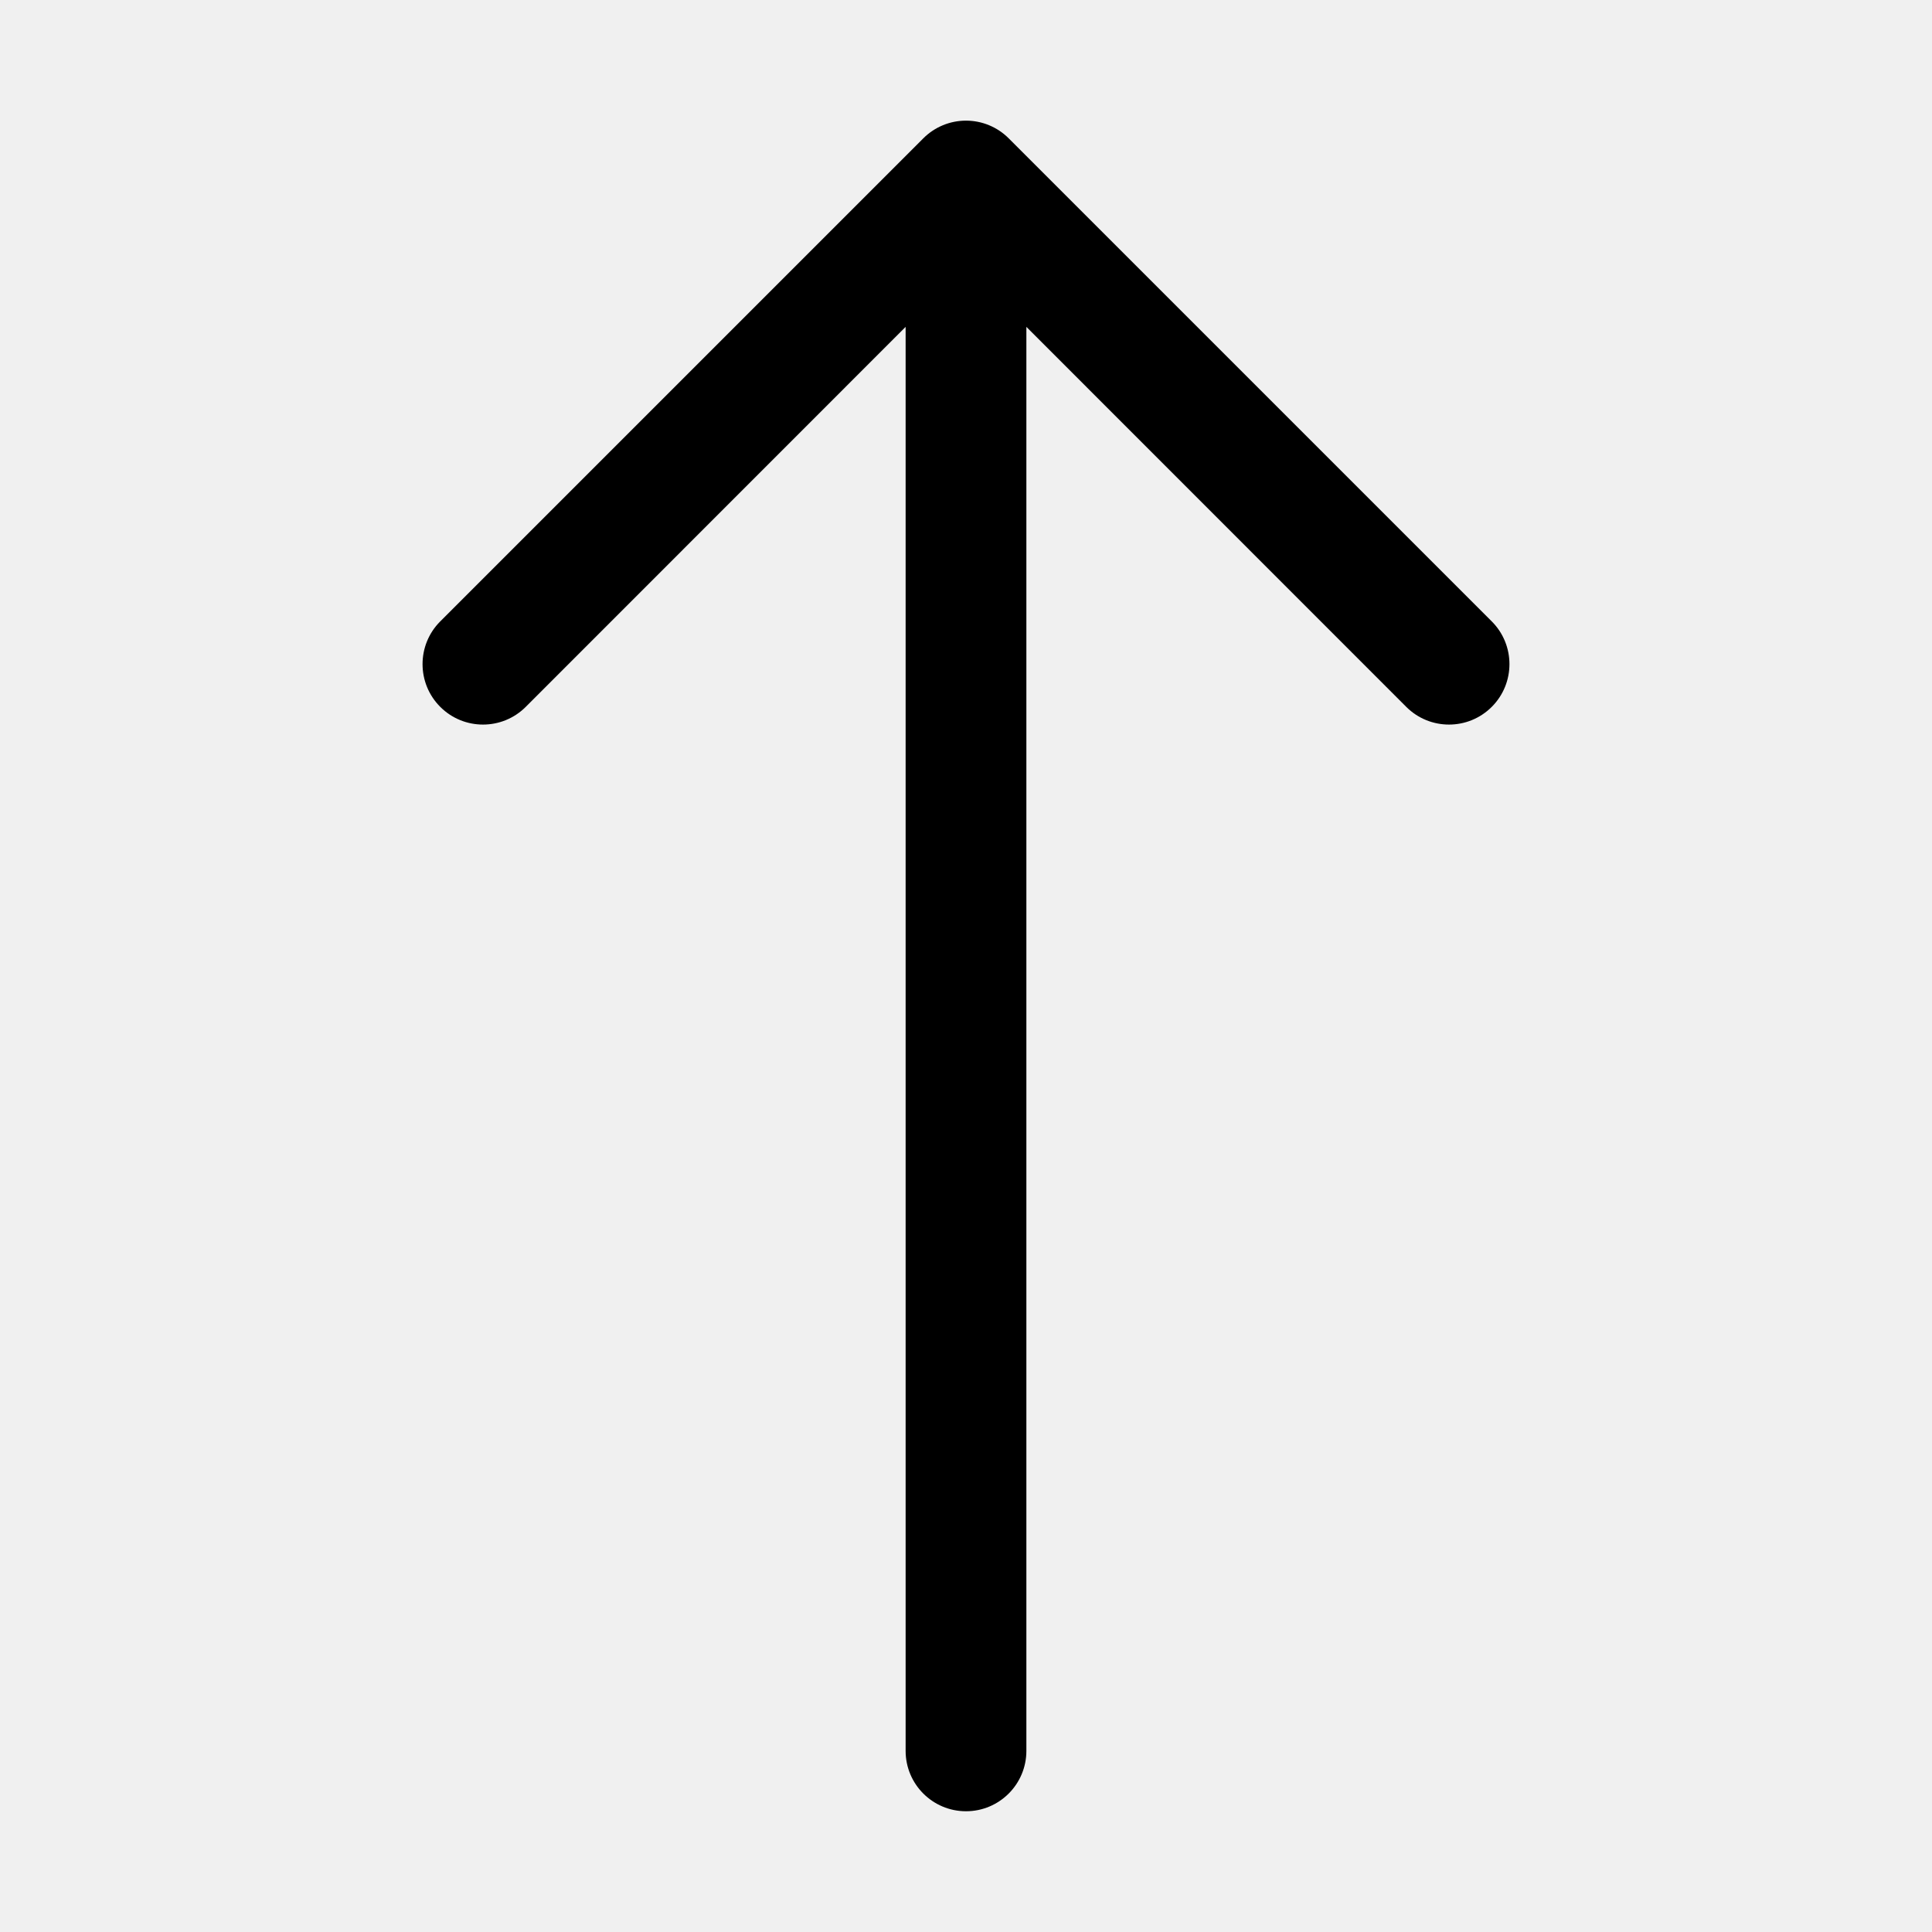
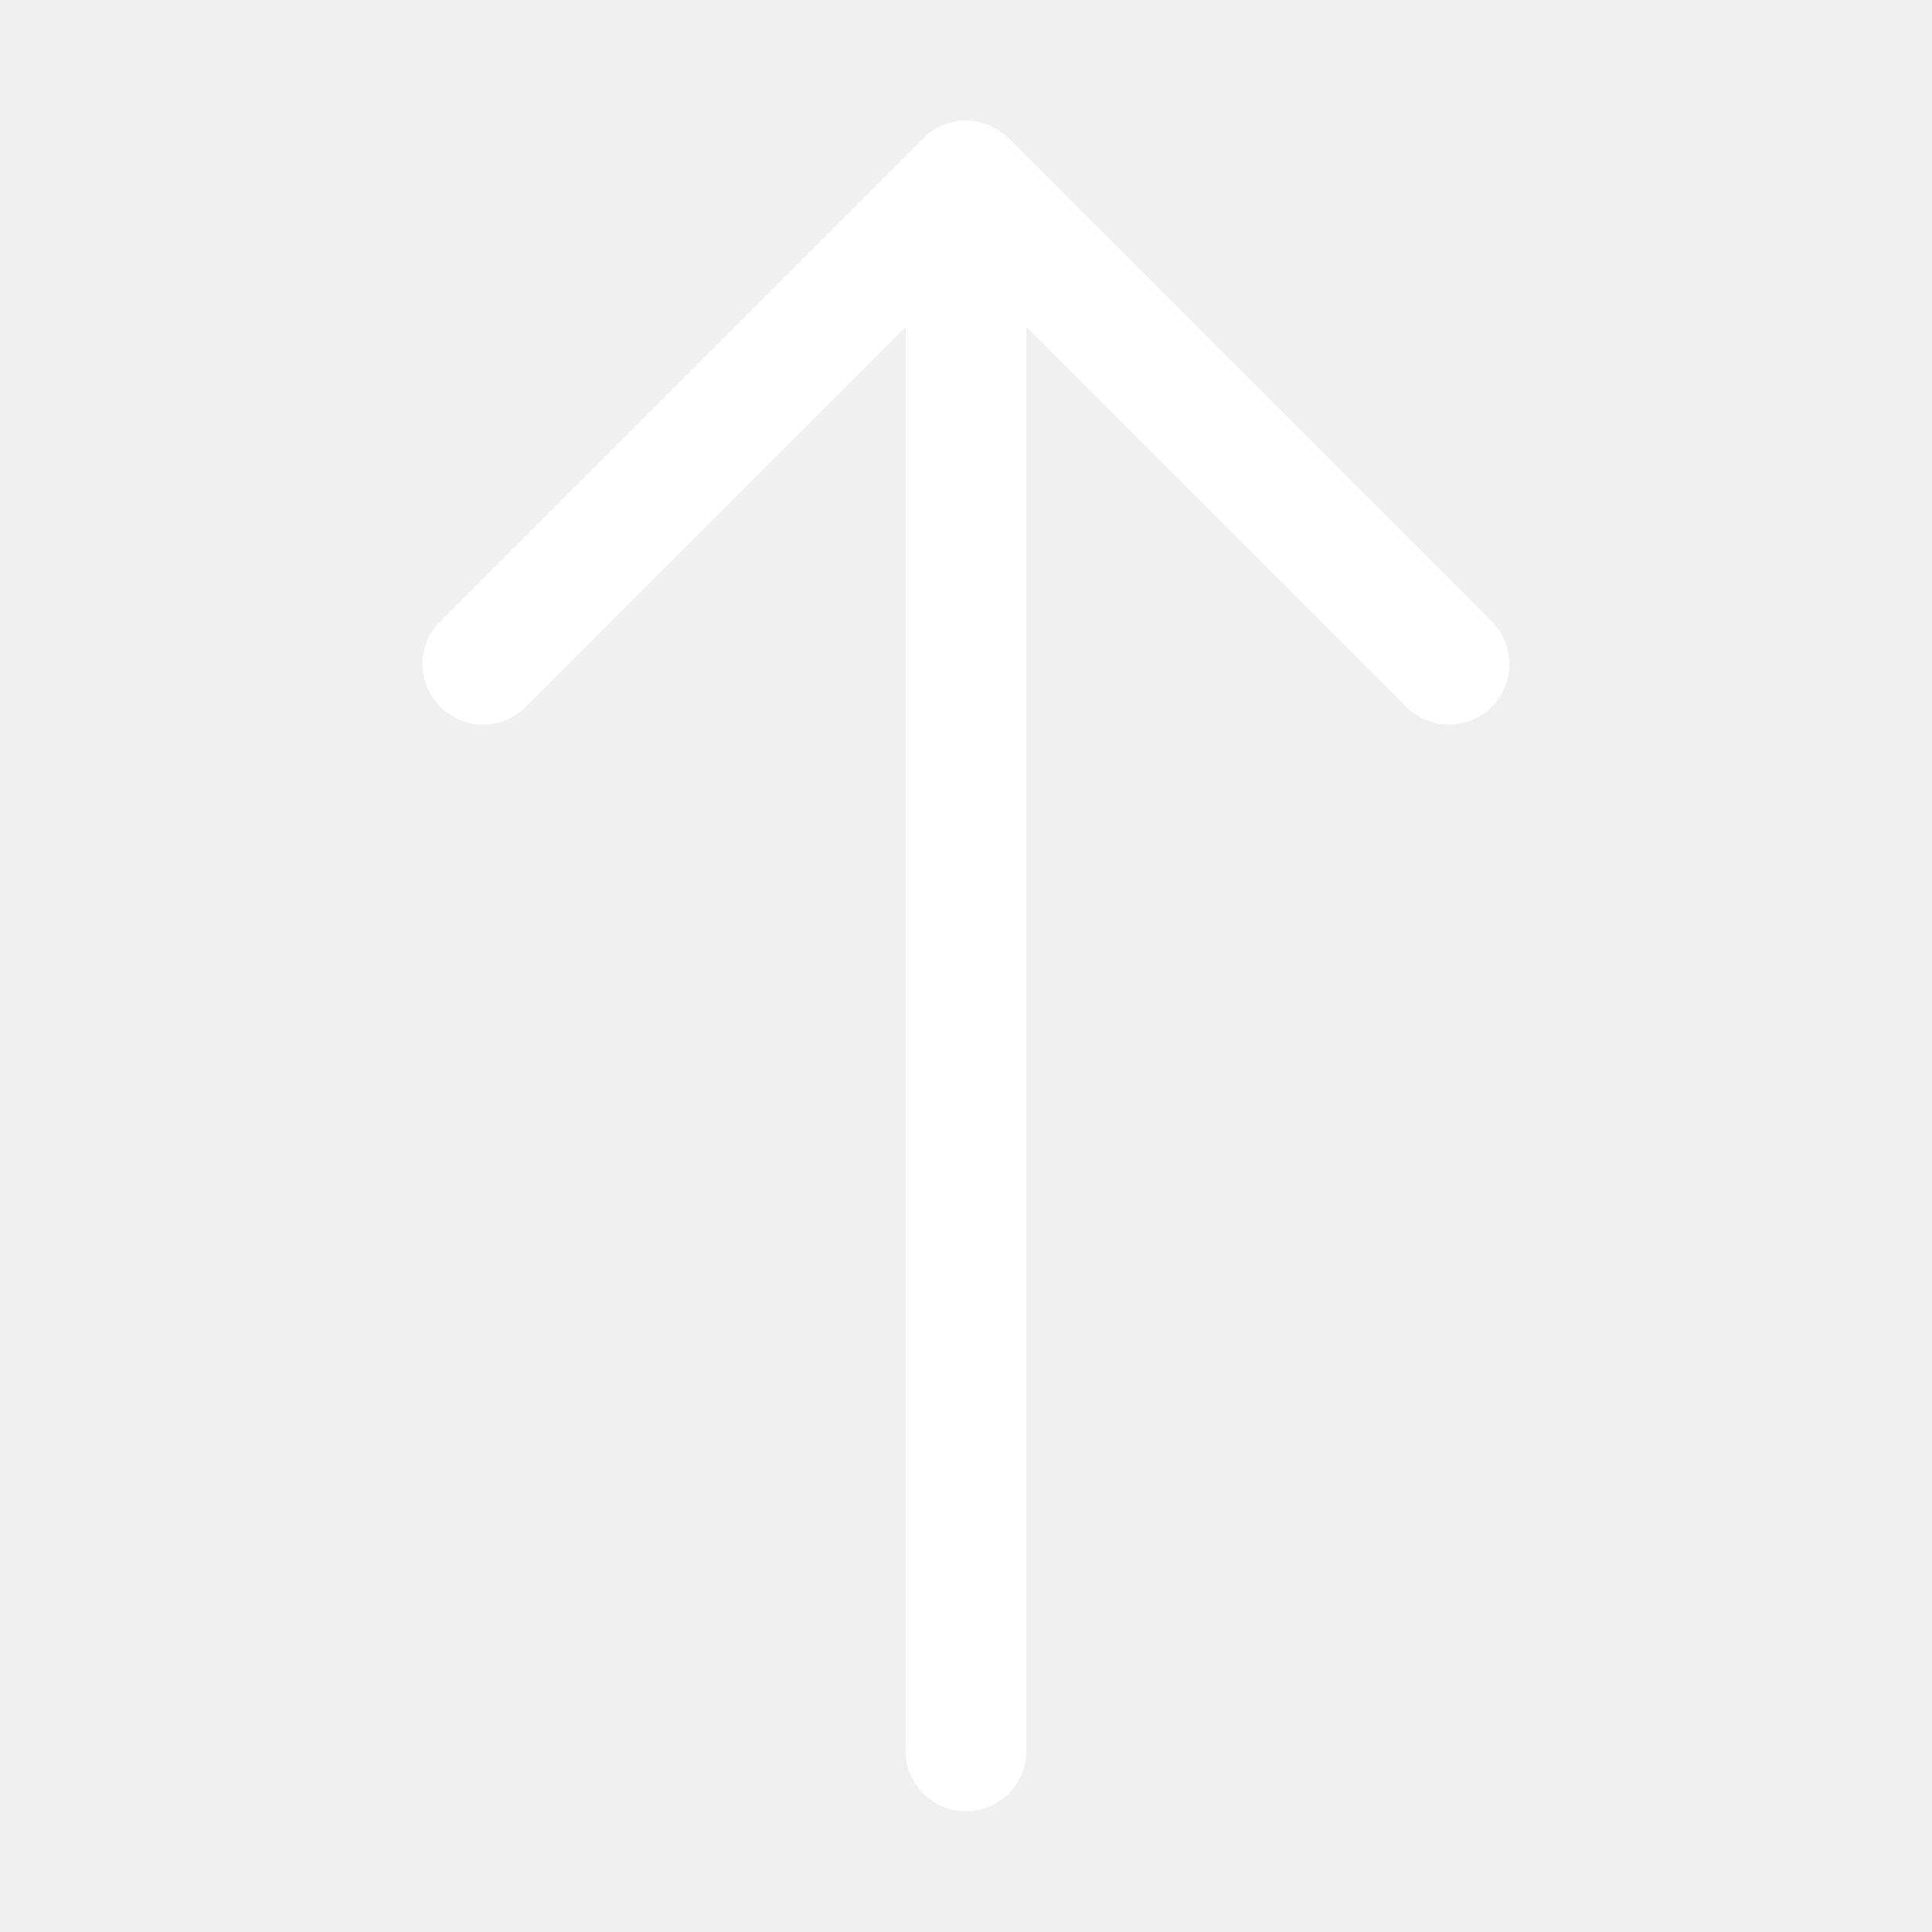
- <svg xmlns="http://www.w3.org/2000/svg" width="16" height="16" fill="currentColor" class="bi bi-arrow-up" viewBox="0 0 16 16">
+ <svg xmlns="http://www.w3.org/2000/svg" width="16" height="16" fill="#ffffff" class="bi bi-arrow-up" viewBox="0 0 16 16">
  <path fill-rule="evenodd" d="M8 15a.5.5 0 0 0 .5-.5V2.707l3.146 3.147a.5.5 0 0 0 .708-.708l-4-4a.5.5 0 0 0-.708 0l-4 4a.5.5 0 1 0 .708.708L7.5 2.707V14.5a.5.5 0 0 0 .5.5z" />
</svg>
